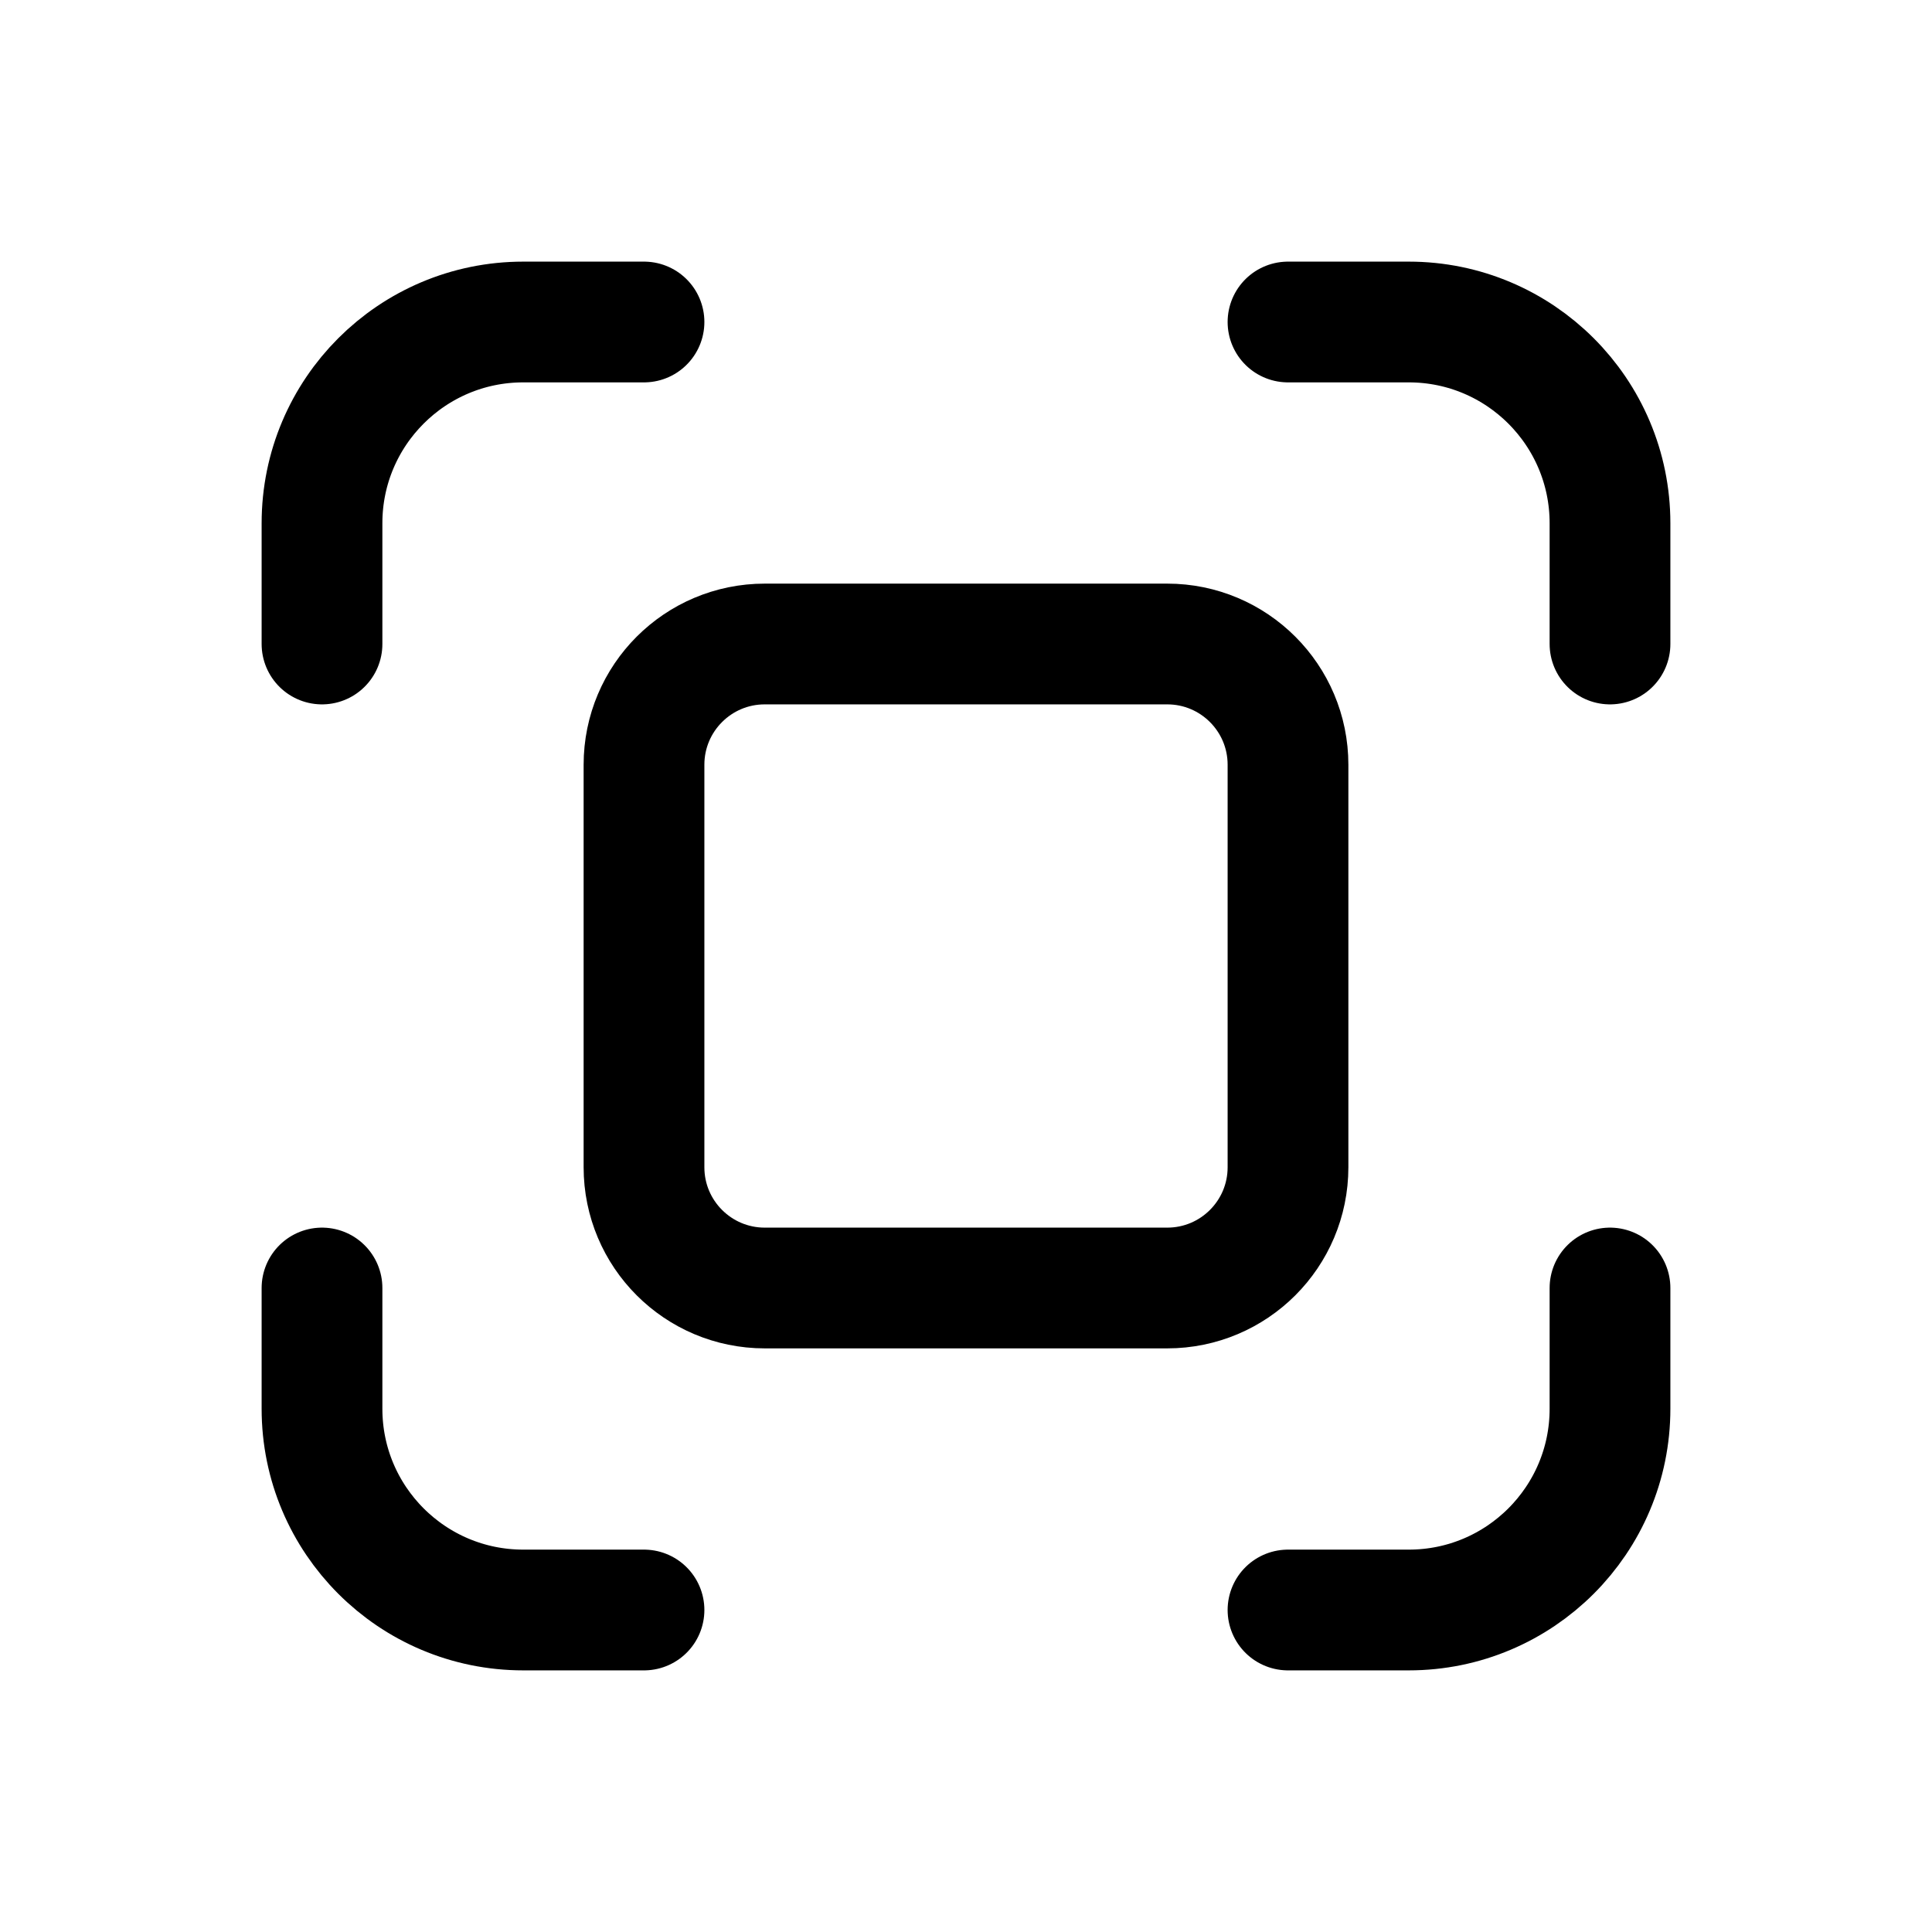
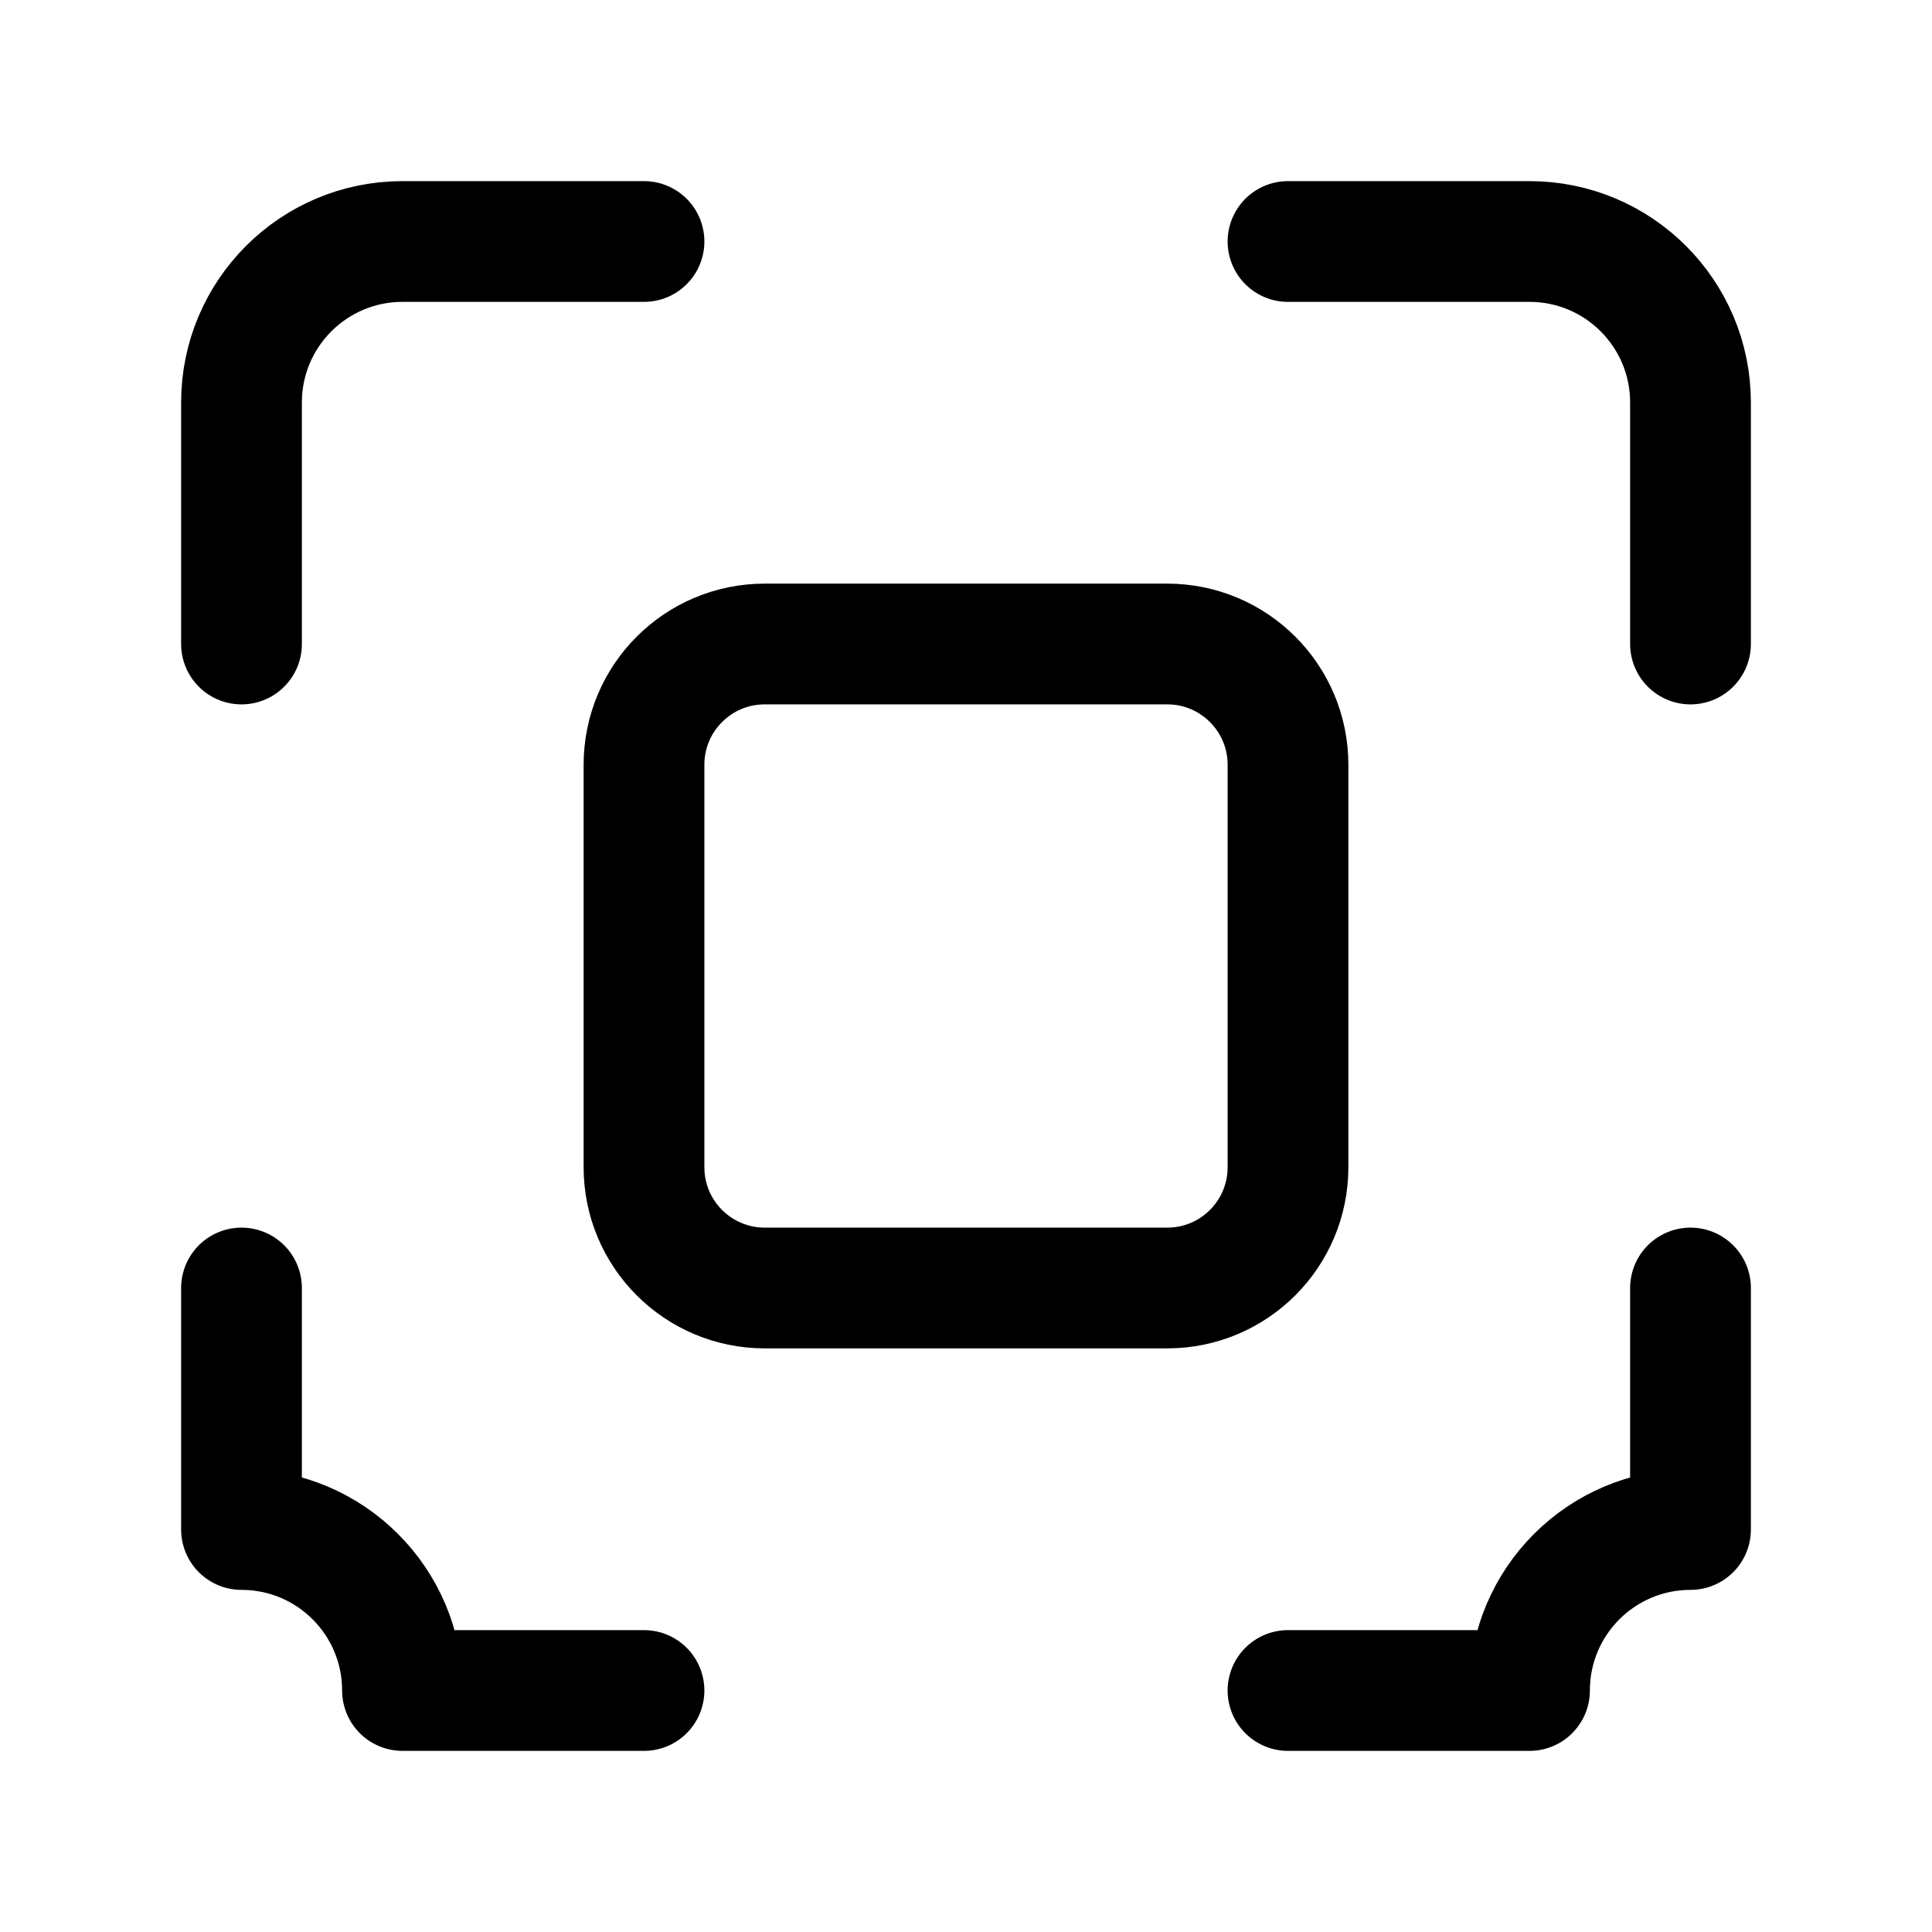
- <svg xmlns="http://www.w3.org/2000/svg" viewBox="0 0 24 24" width="24" height="24">
-   <g fill="none" stroke="currentColor" stroke-width="1.5" stroke-linecap="round" stroke-linejoin="round">
-     <path d="M4 8V6.5A2.5 2.5 0 0 1 6.5 4H8" />
-     <path d="M16 4h1.5A2.5 2.5 0 0 1 20 6.5V8" />
-     <path d="M20 16v1.5a2.5 2.5 0 0 1-2.5 2.5H16" />
-     <path d="M8 20H6.5A2.5 2.5 0 0 1 4 17.5V16" />
-     <rect x="8" y="8" width="8" height="8" rx="1.5" />
-   </g>
+ <svg xmlns="http://www.w3.org/2000/svg" viewBox="0 0 24 24" fill="none" stroke="currentColor" stroke-width="1.5" stroke-linecap="round" stroke-linejoin="round">
+   <path d="M3 8V5A2 2 0 0 1 5 3H8 M16 3h3a2 2 0 0 1 2 2V8 M3 16v3a2 2 0 0 1 2 2H8 M16 21h3a2 2 0 0 1 2 -2V16" />
+   <rect x="8" y="8" width="8" height="8" rx="1.5" />
</svg>
